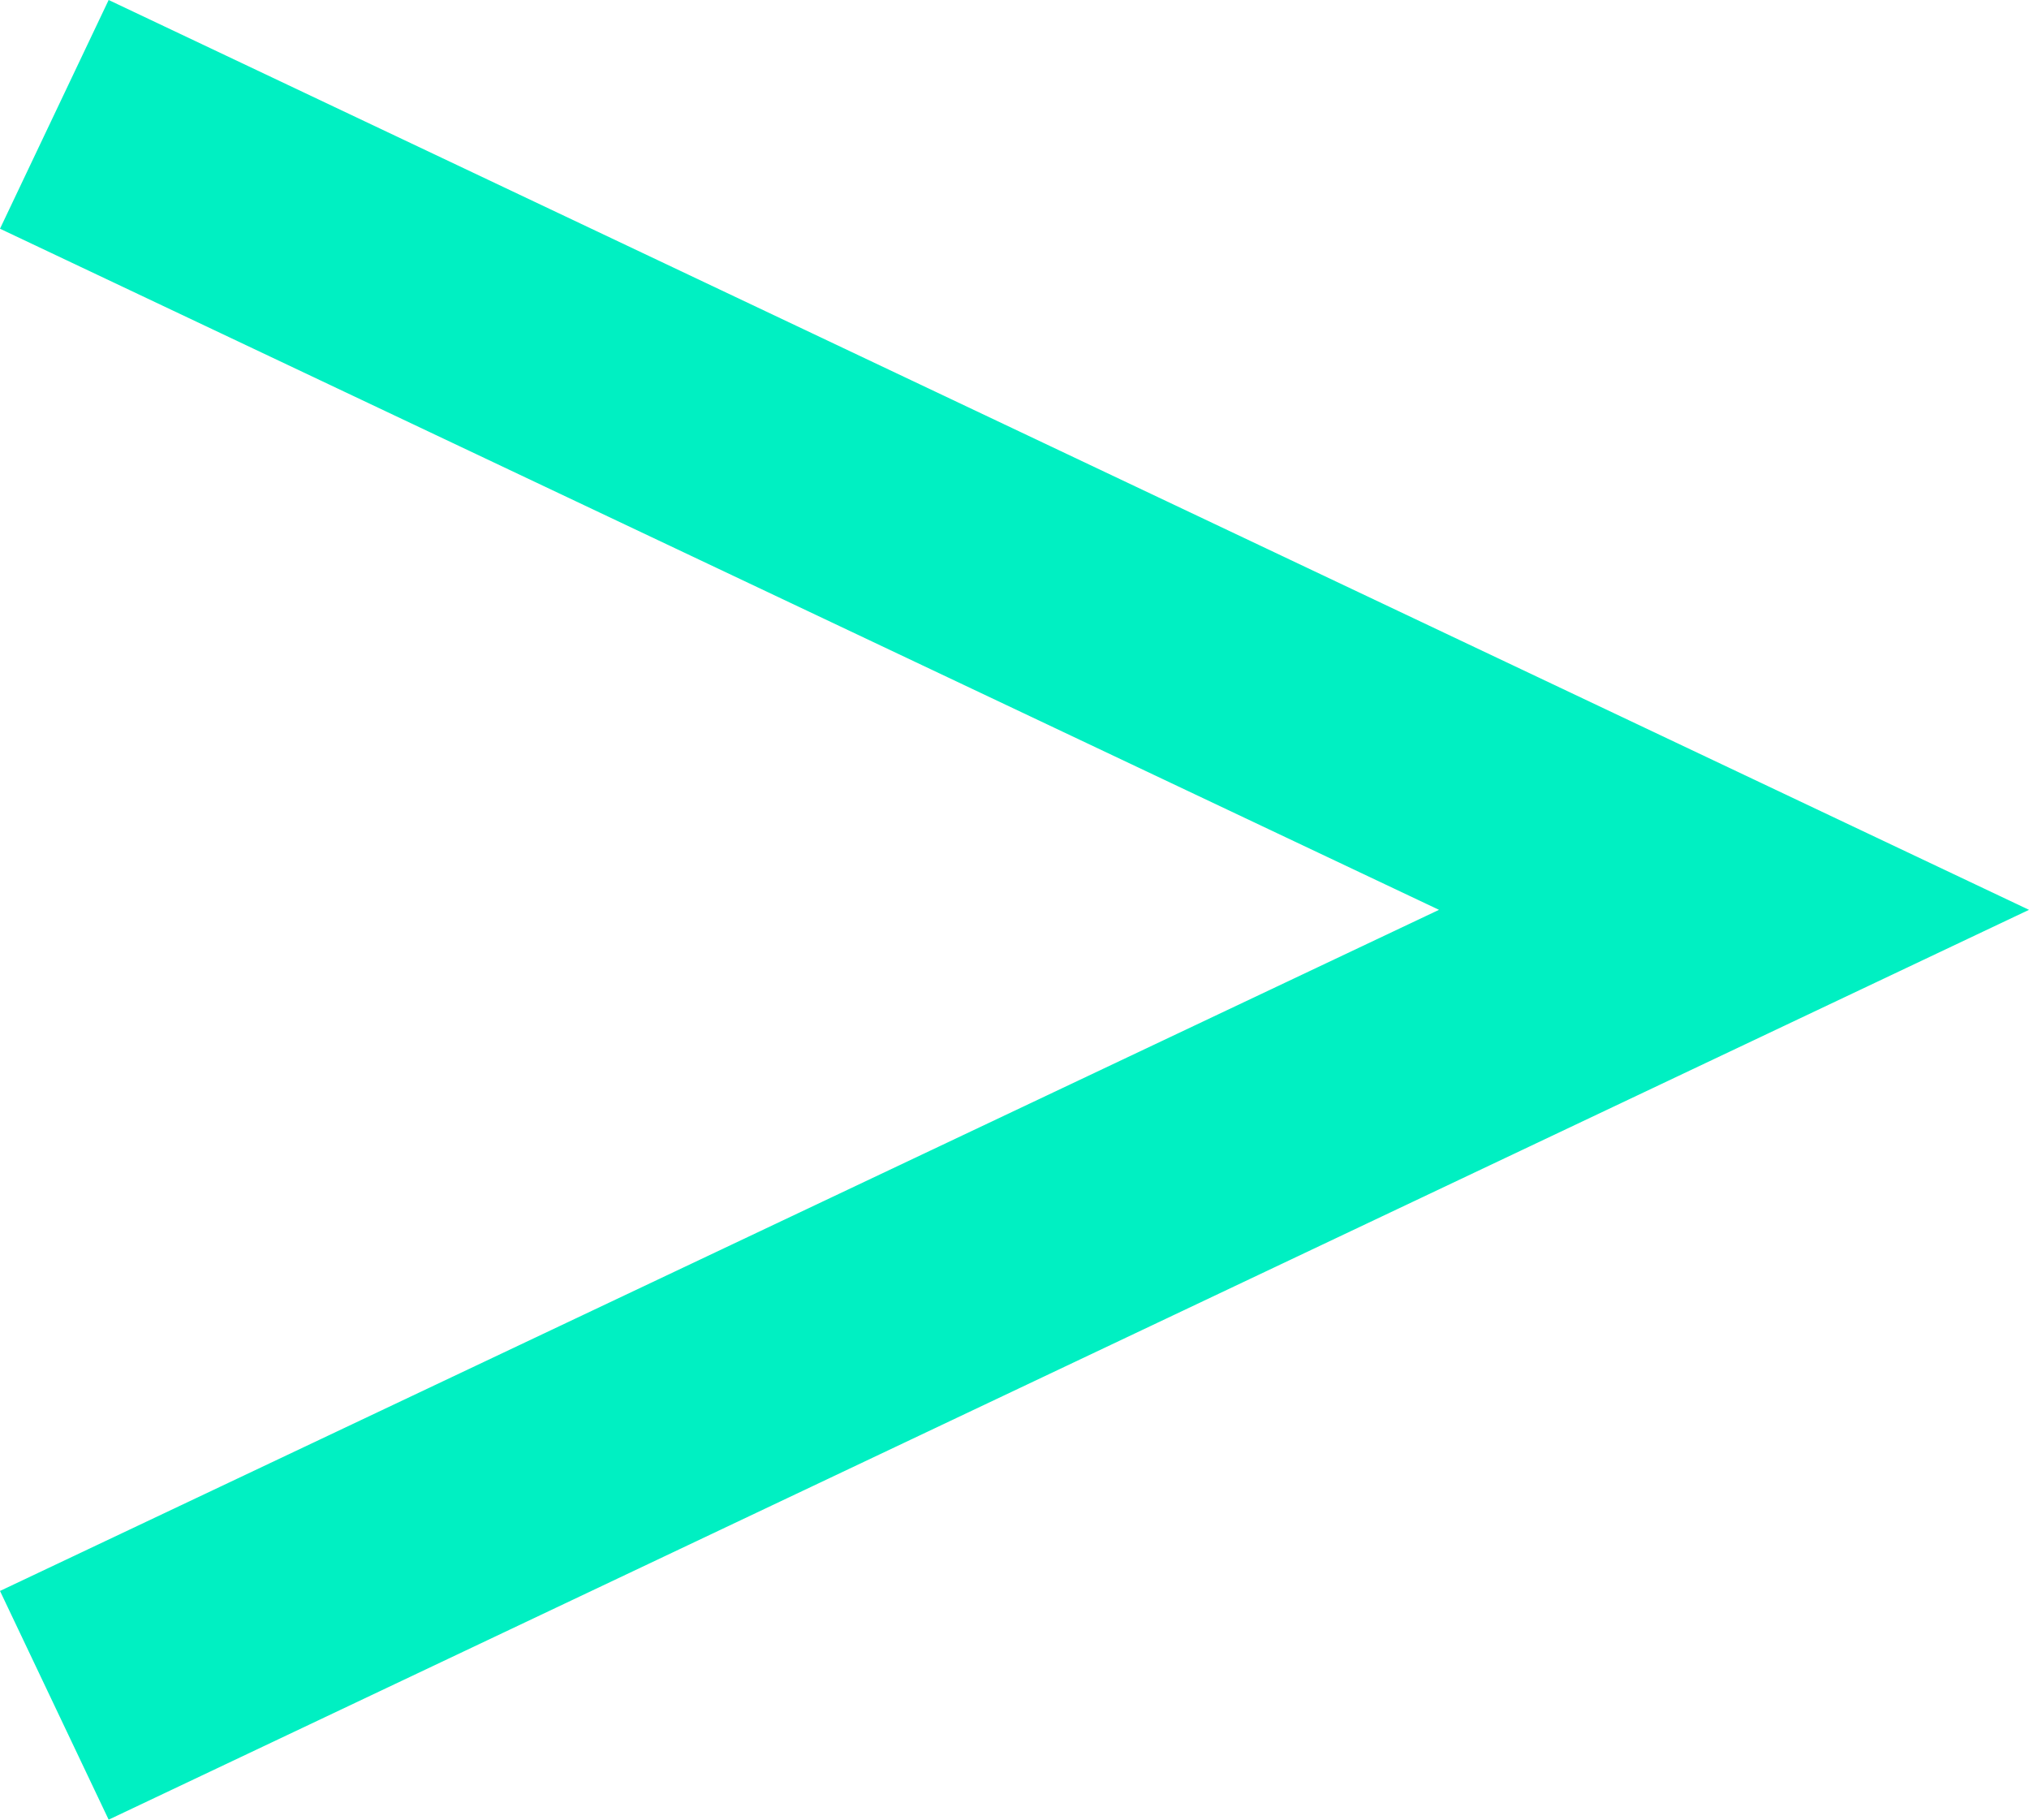
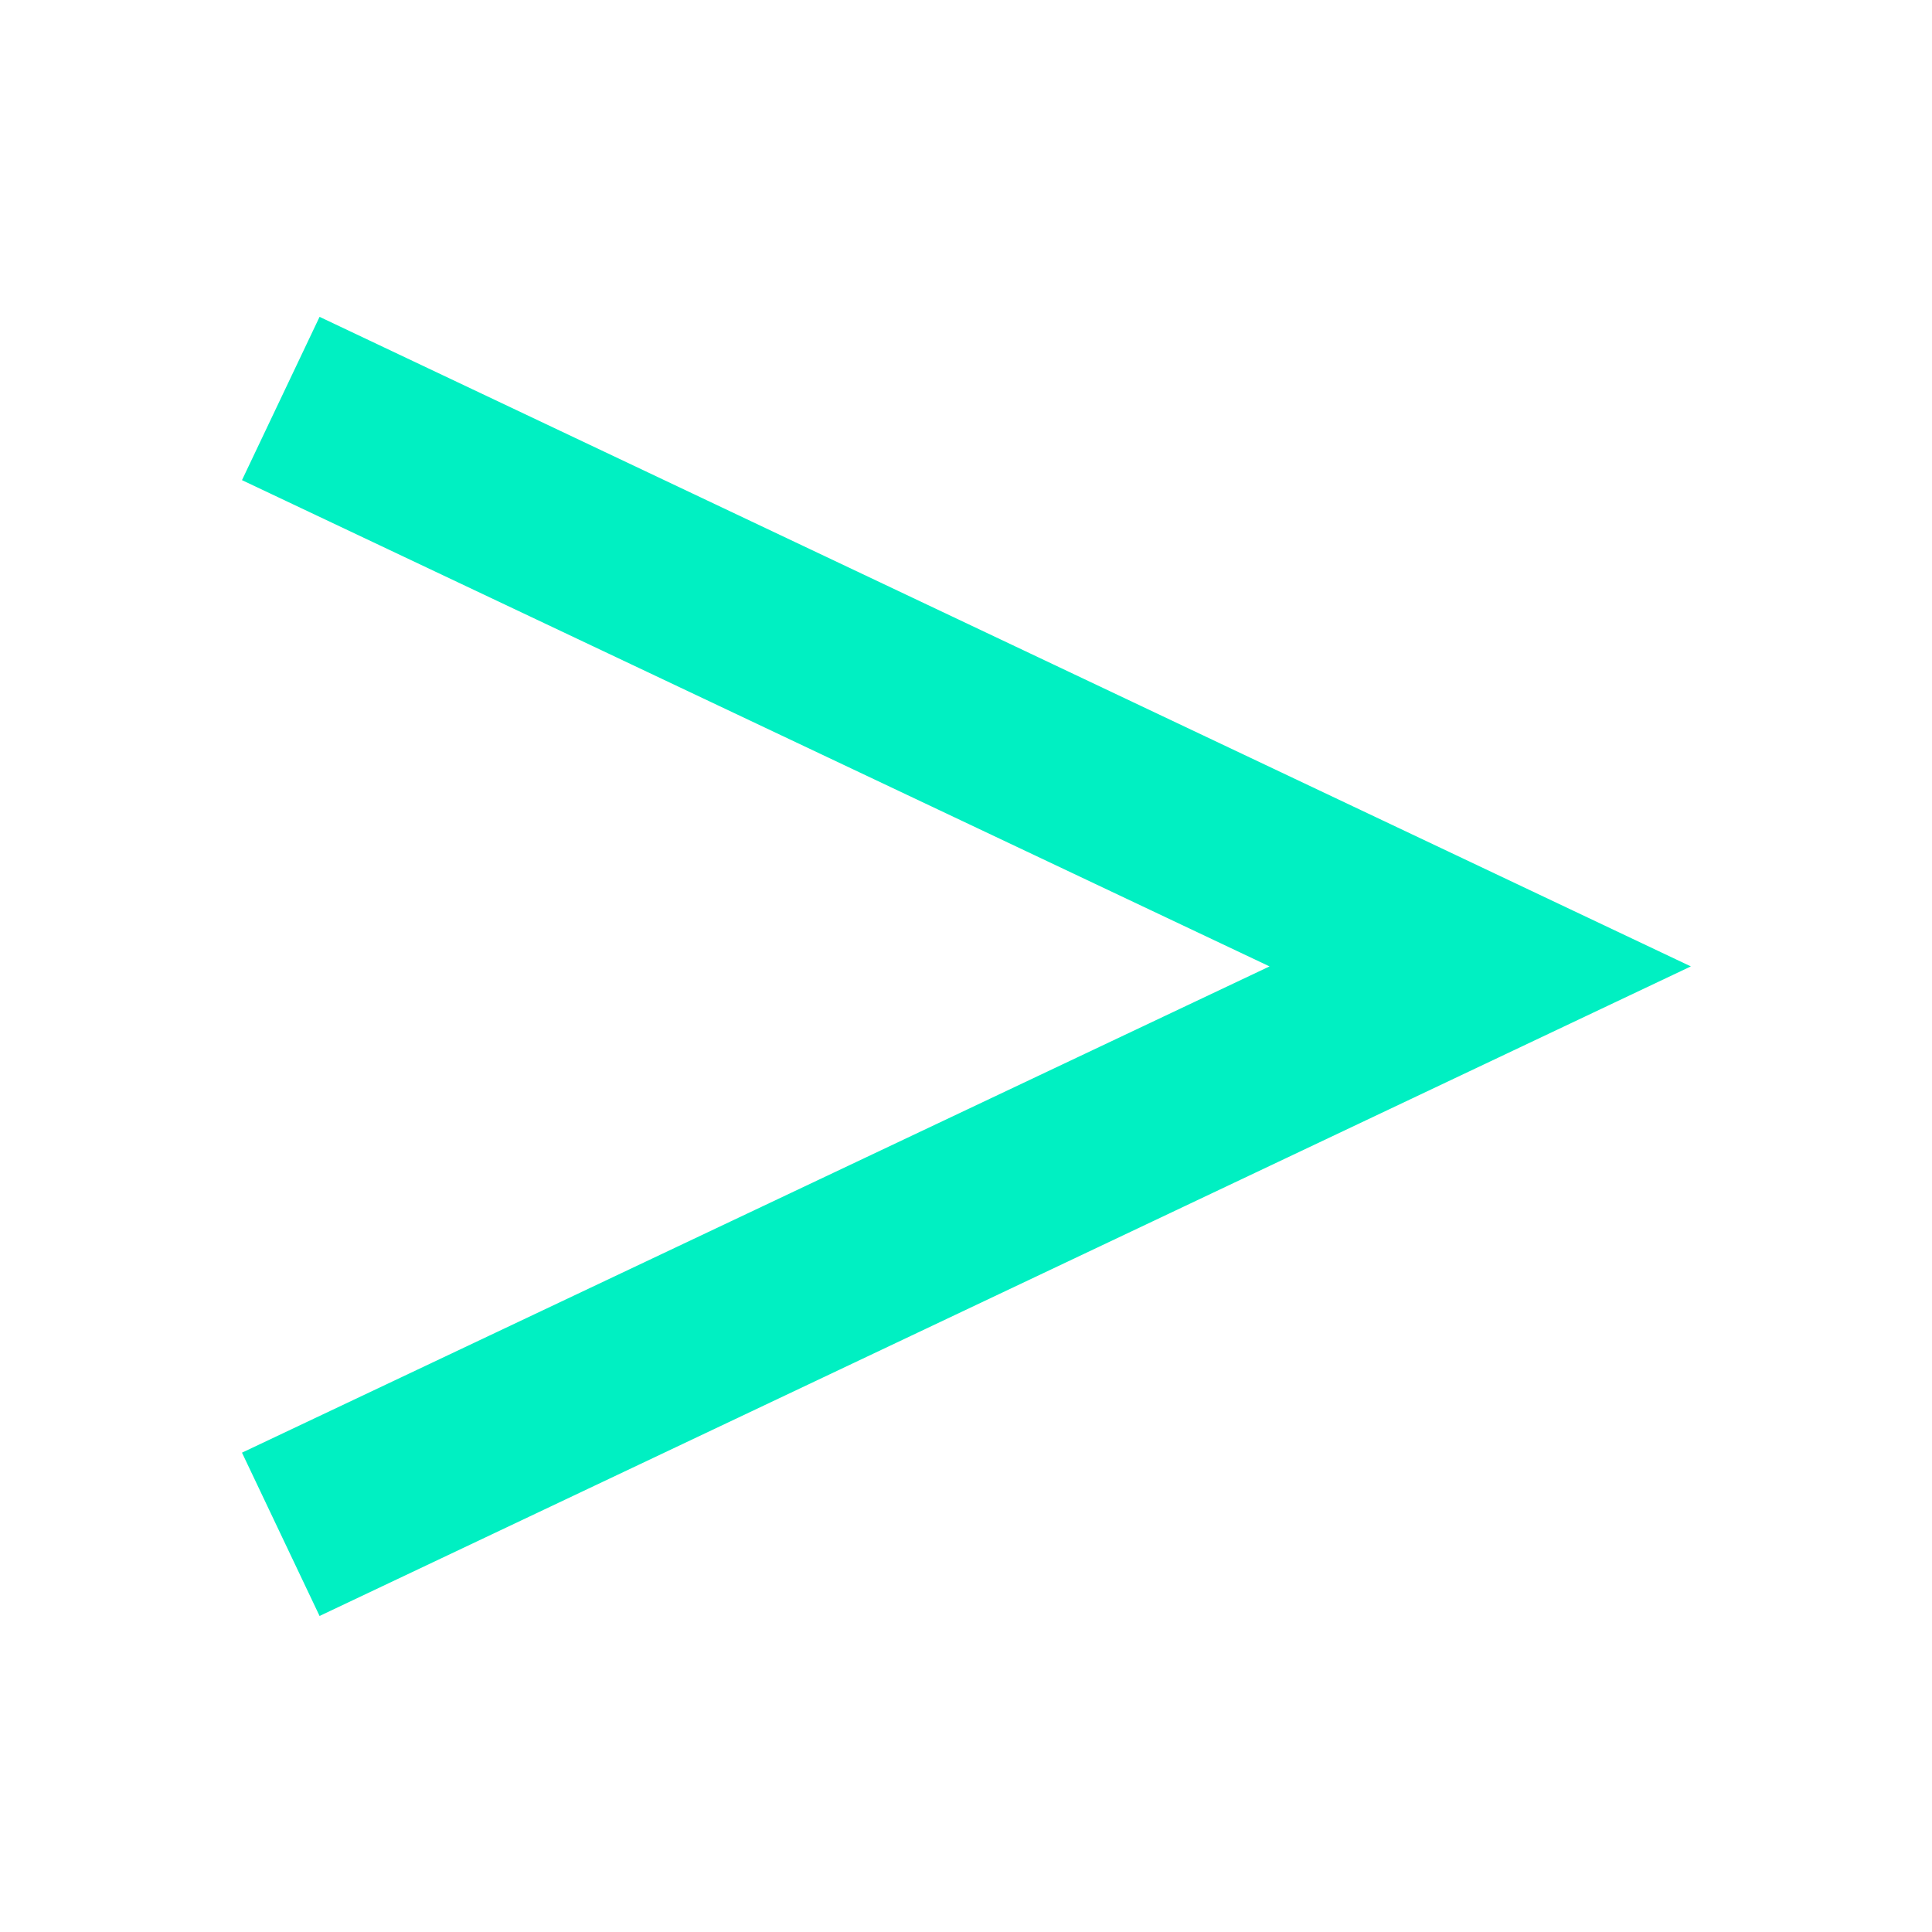
- <svg xmlns="http://www.w3.org/2000/svg" id="Ebene_2" data-name="Ebene 2" viewBox="0 0 16.06 14.4">
-   <defs>
-     <style>
-       .cls-1 {
-         fill: #00f0c2;
-       }
-     </style>
-   </defs>
-   <g id="Ebene_3" data-name="Ebene 3">
-     <polygon class="cls-1" points=".86 14.4 0 12.59 11.39 7.2 0 1.81 .86 0 16.06 7.2 .86 14.4" />
+ <svg xmlns="http://www.w3.org/2000/svg" viewBox="0 0 24 24" aria-hidden="true" focusable="false">
+   <g transform="translate(3.006 3.936) scale(1.1207)">
+     <polygon fill="#00f0c2" points="0.86 14.4 0 12.59 11.39 7.2 0 1.81 0.86 0 16.06 7.2 0.86 14.4" />
  </g>
</svg>
